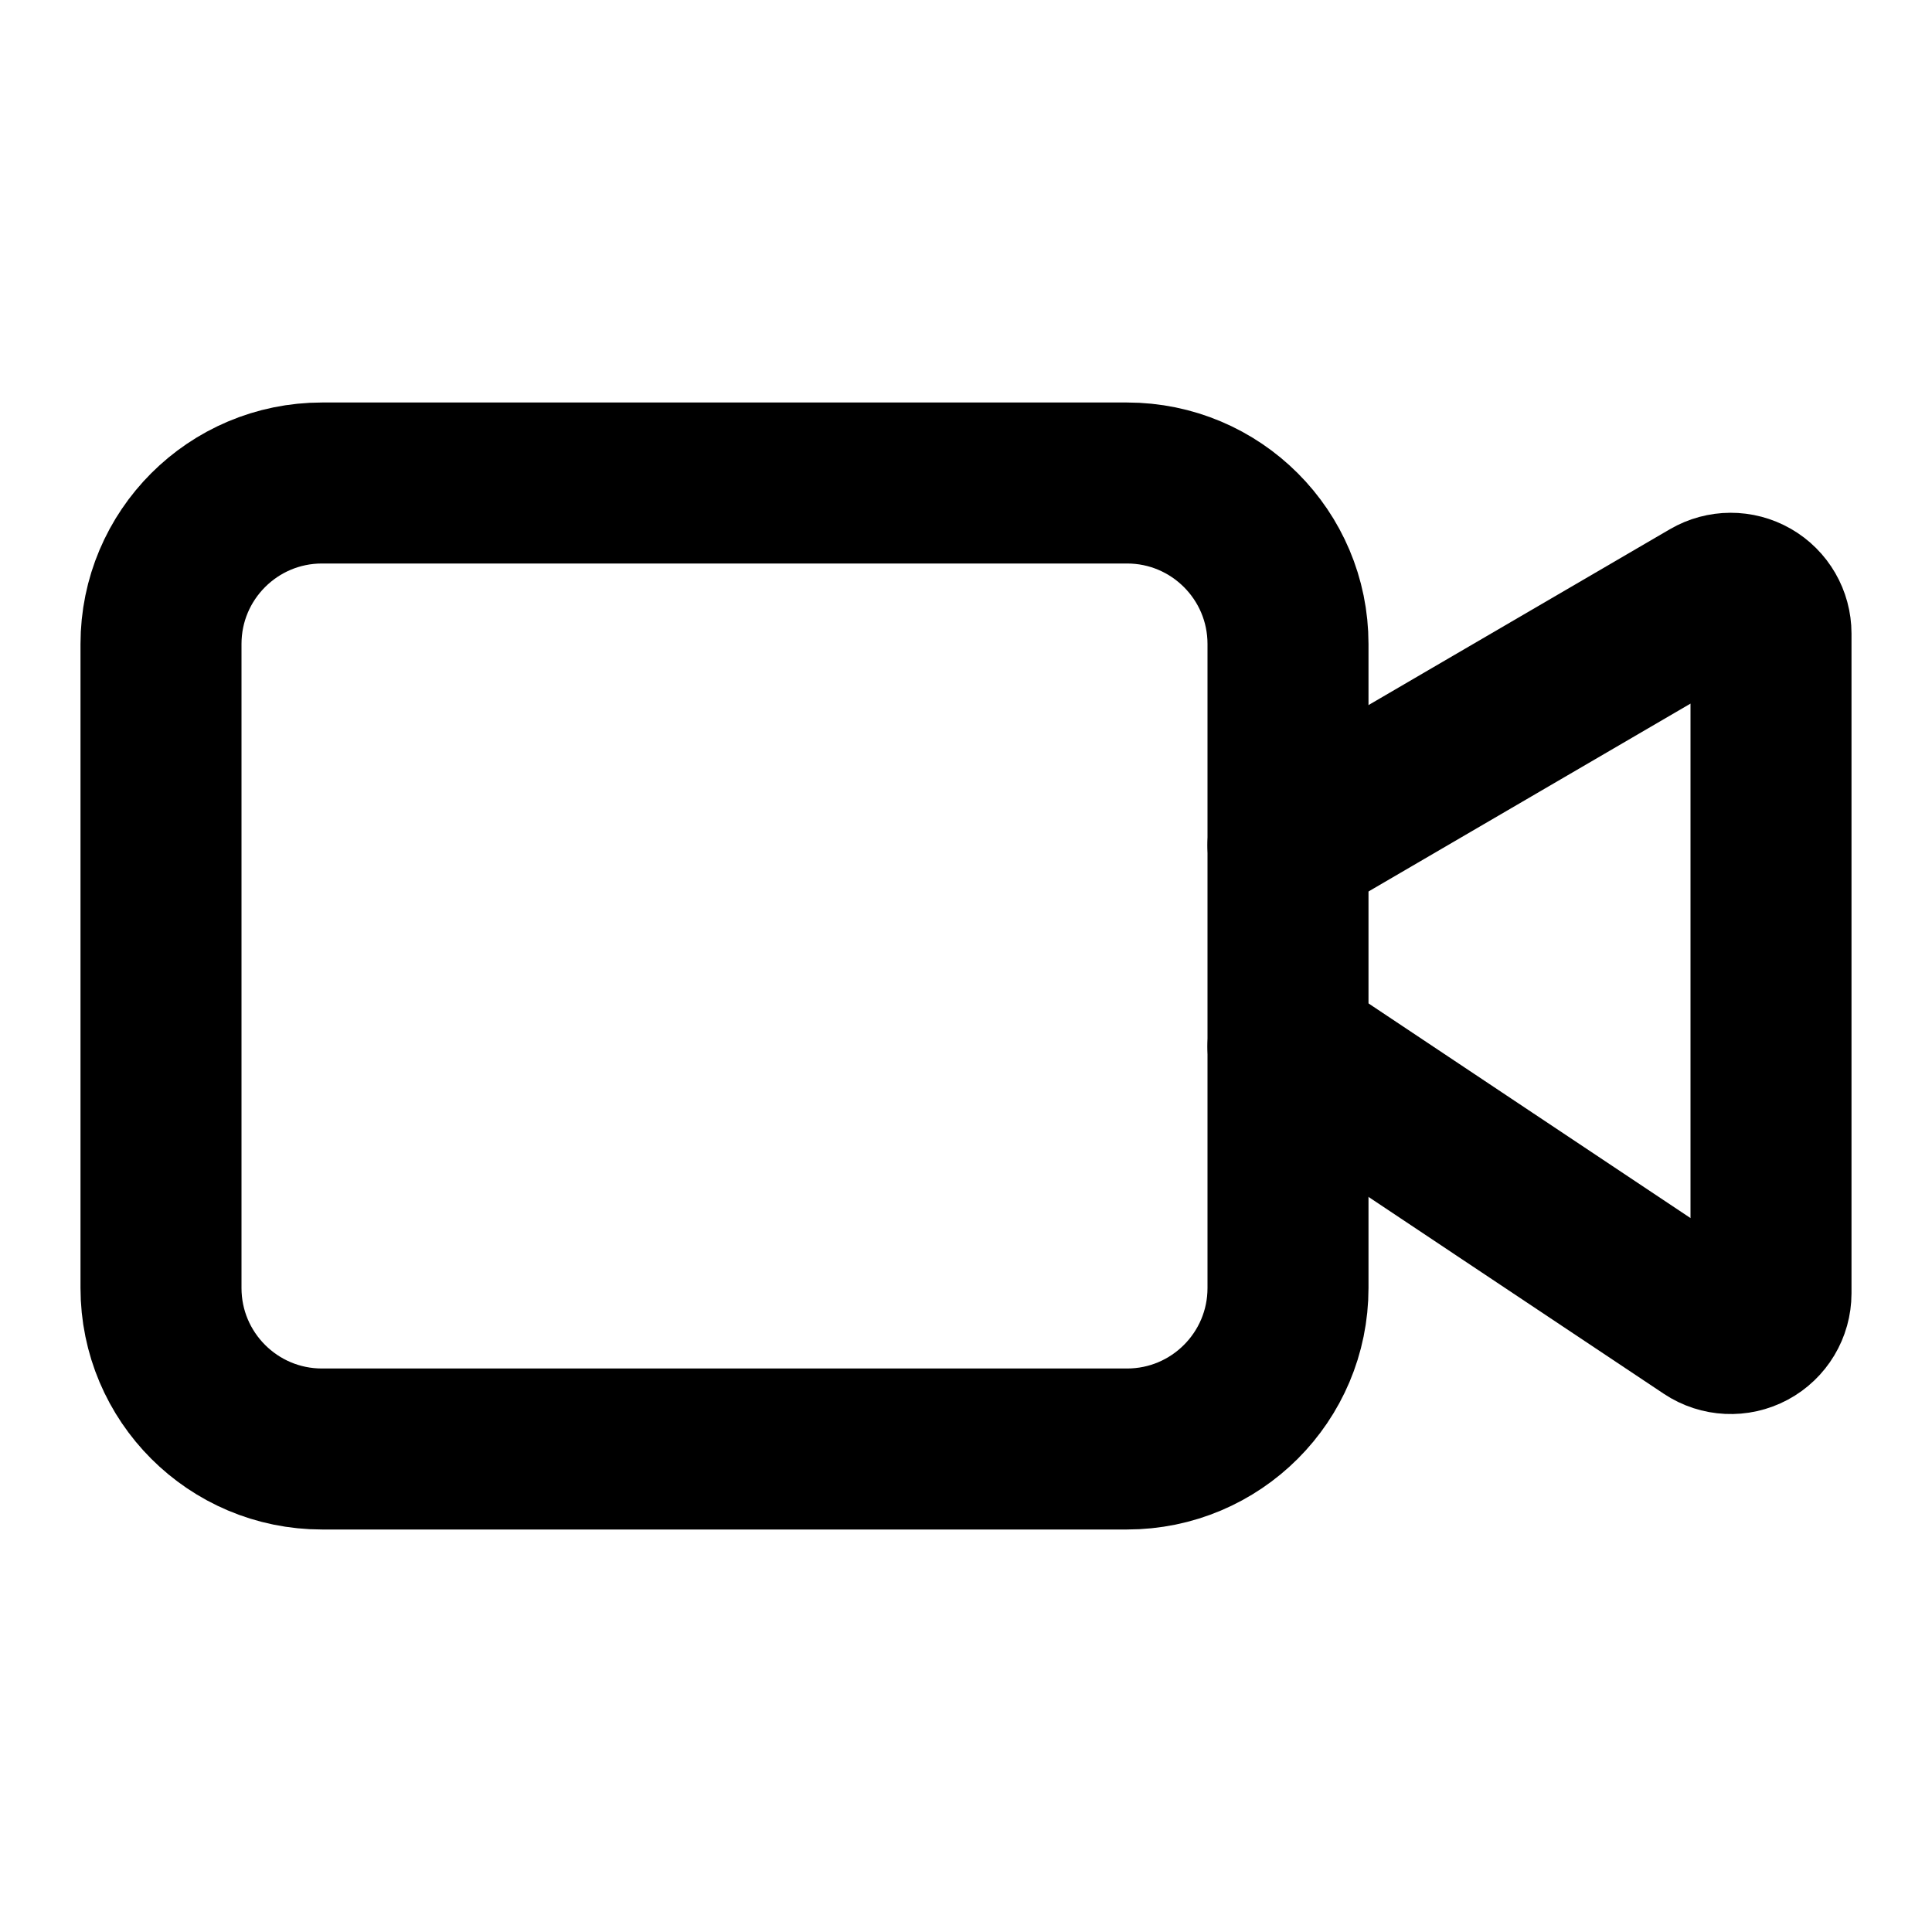
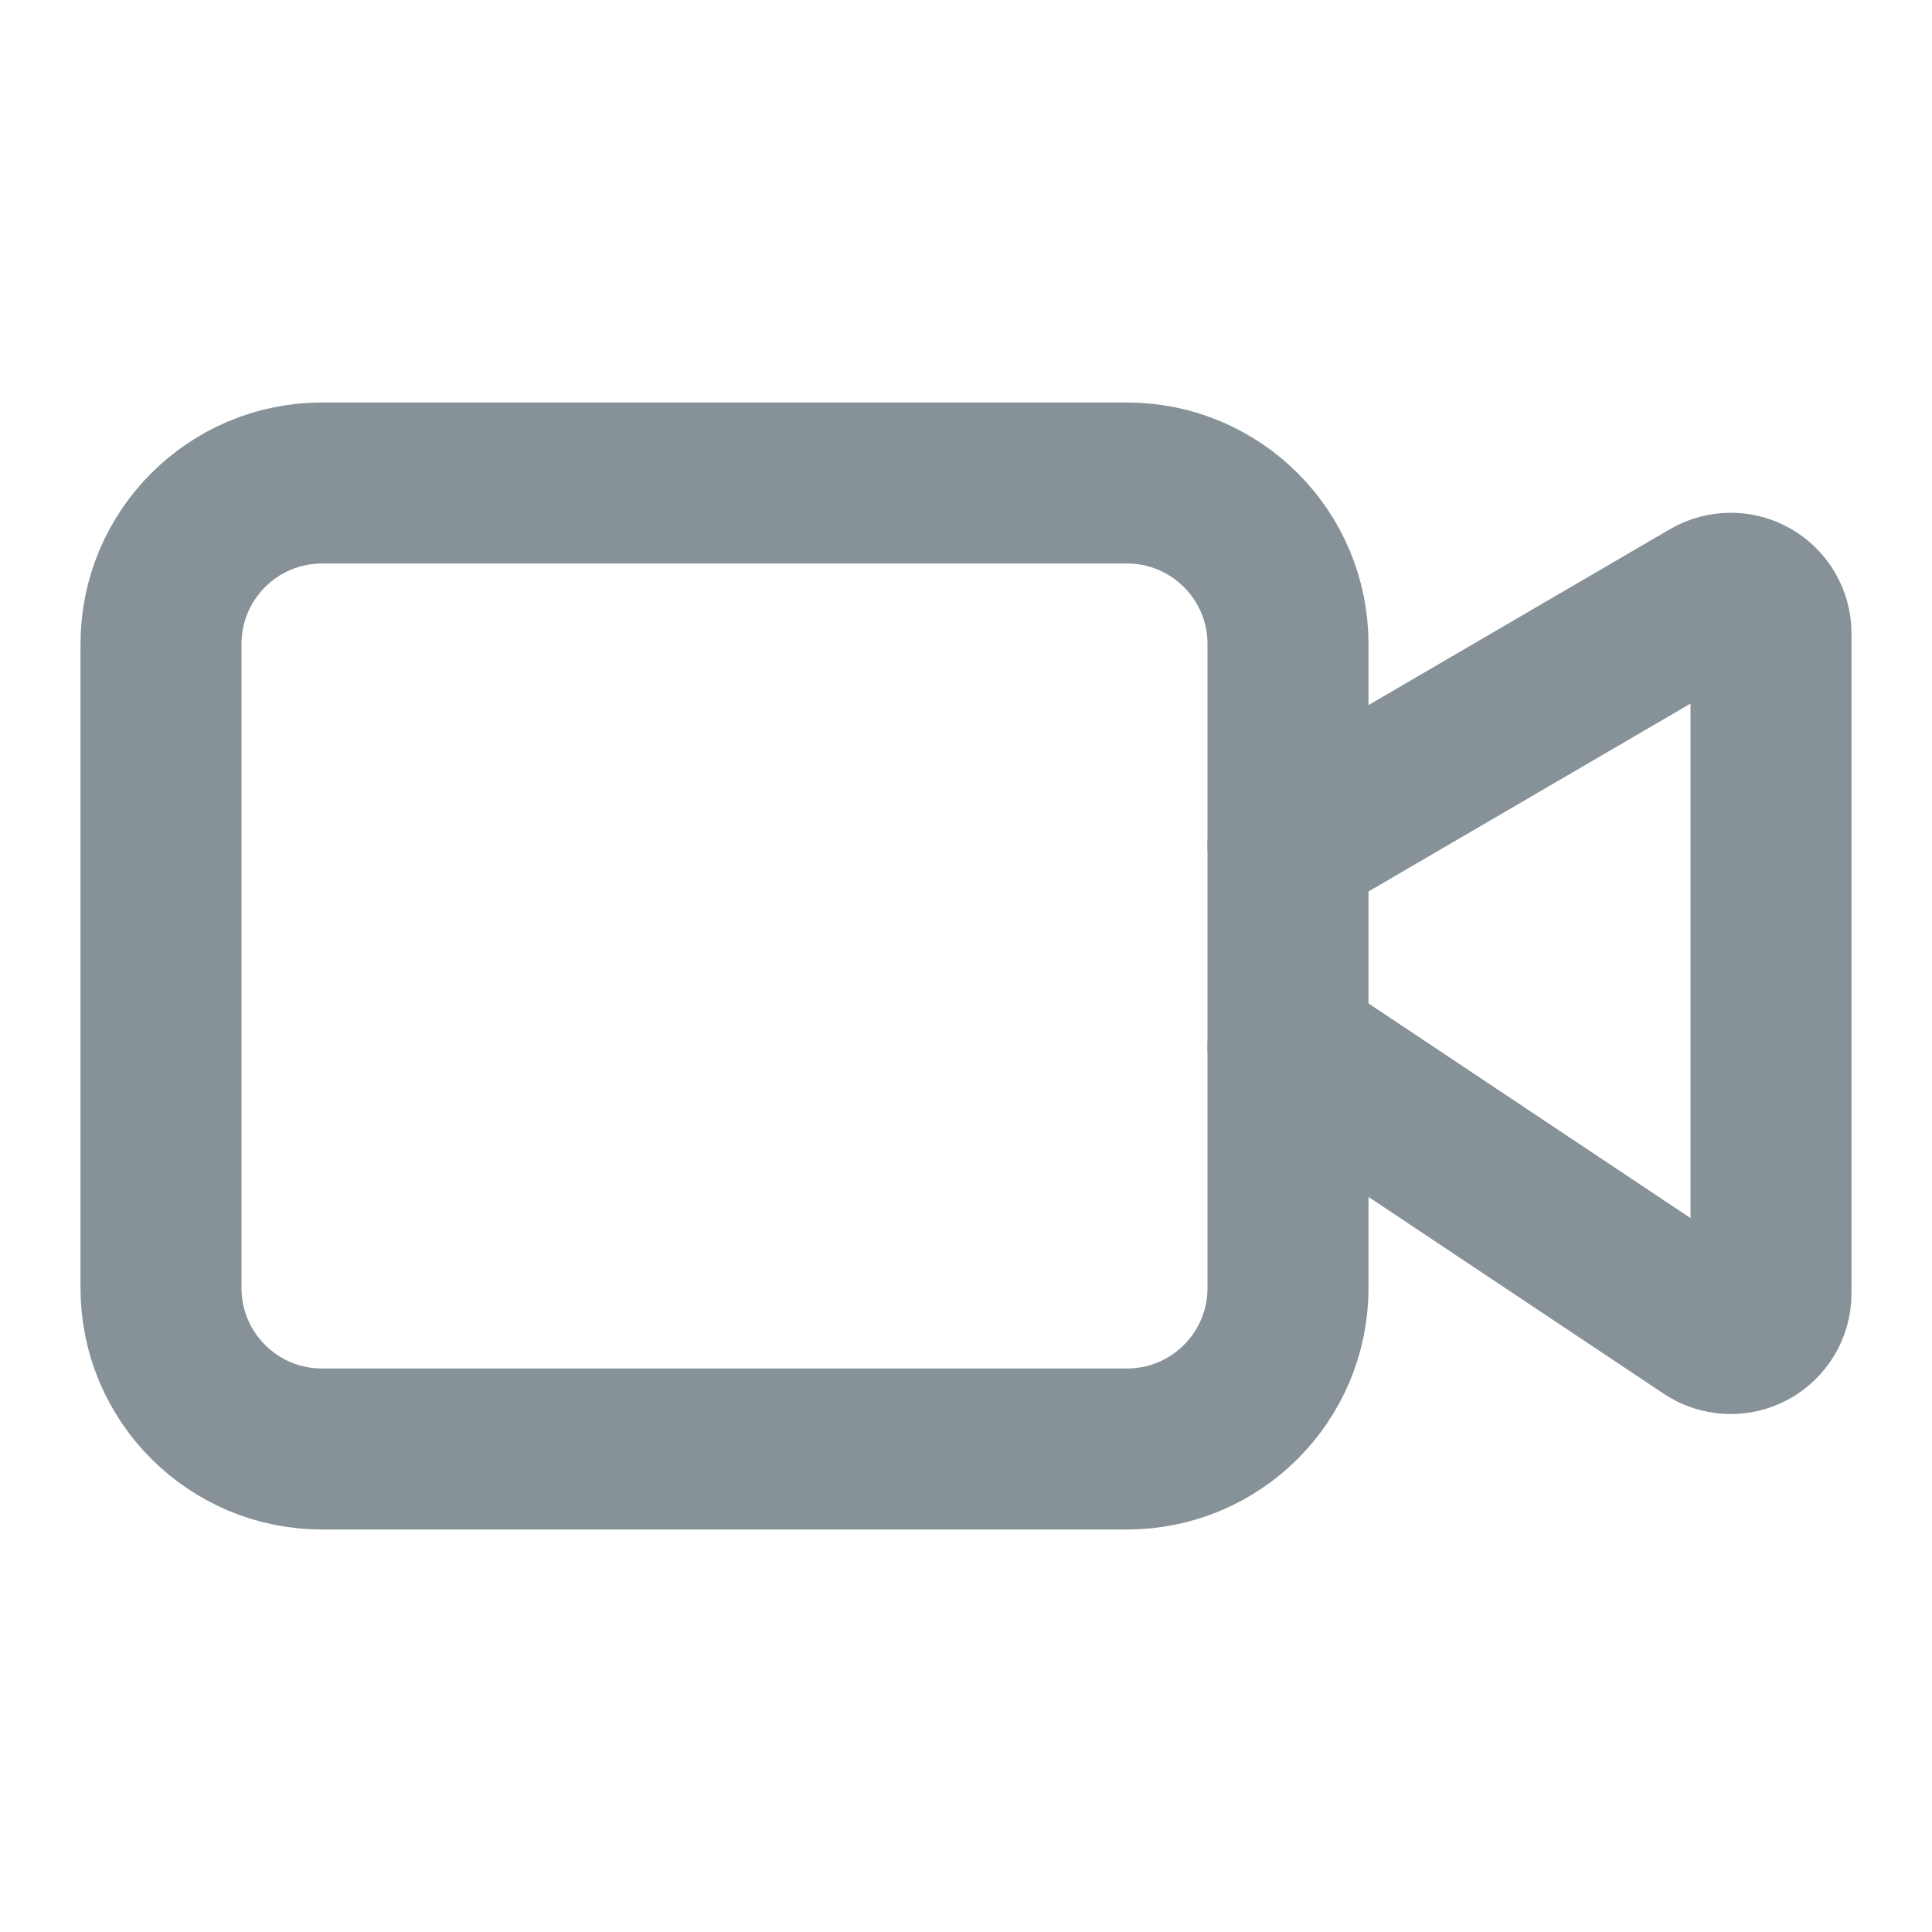
- <svg xmlns="http://www.w3.org/2000/svg" width="24" height="24" viewBox="0 0 24 24" fill="none" stroke="currentColor" stroke-width="2" stroke-linecap="round" stroke-linejoin="round" class="lucide lucide-video">
+ <svg xmlns="http://www.w3.org/2000/svg" width="24" height="24" viewBox="0 0 24 24" fill="none" stroke="#869198" stroke-width="2" stroke-linecap="round" stroke-linejoin="round" class="lucide lucide-video">
  <path d="m16 13 5.223 3.482a.5.5 0 0 0 .777-.416V7.87a.5.5 0 0 0-.752-.432L16 10.5" />
  <rect x="2" y="6" width="14" height="12" rx="2" />
</svg>
